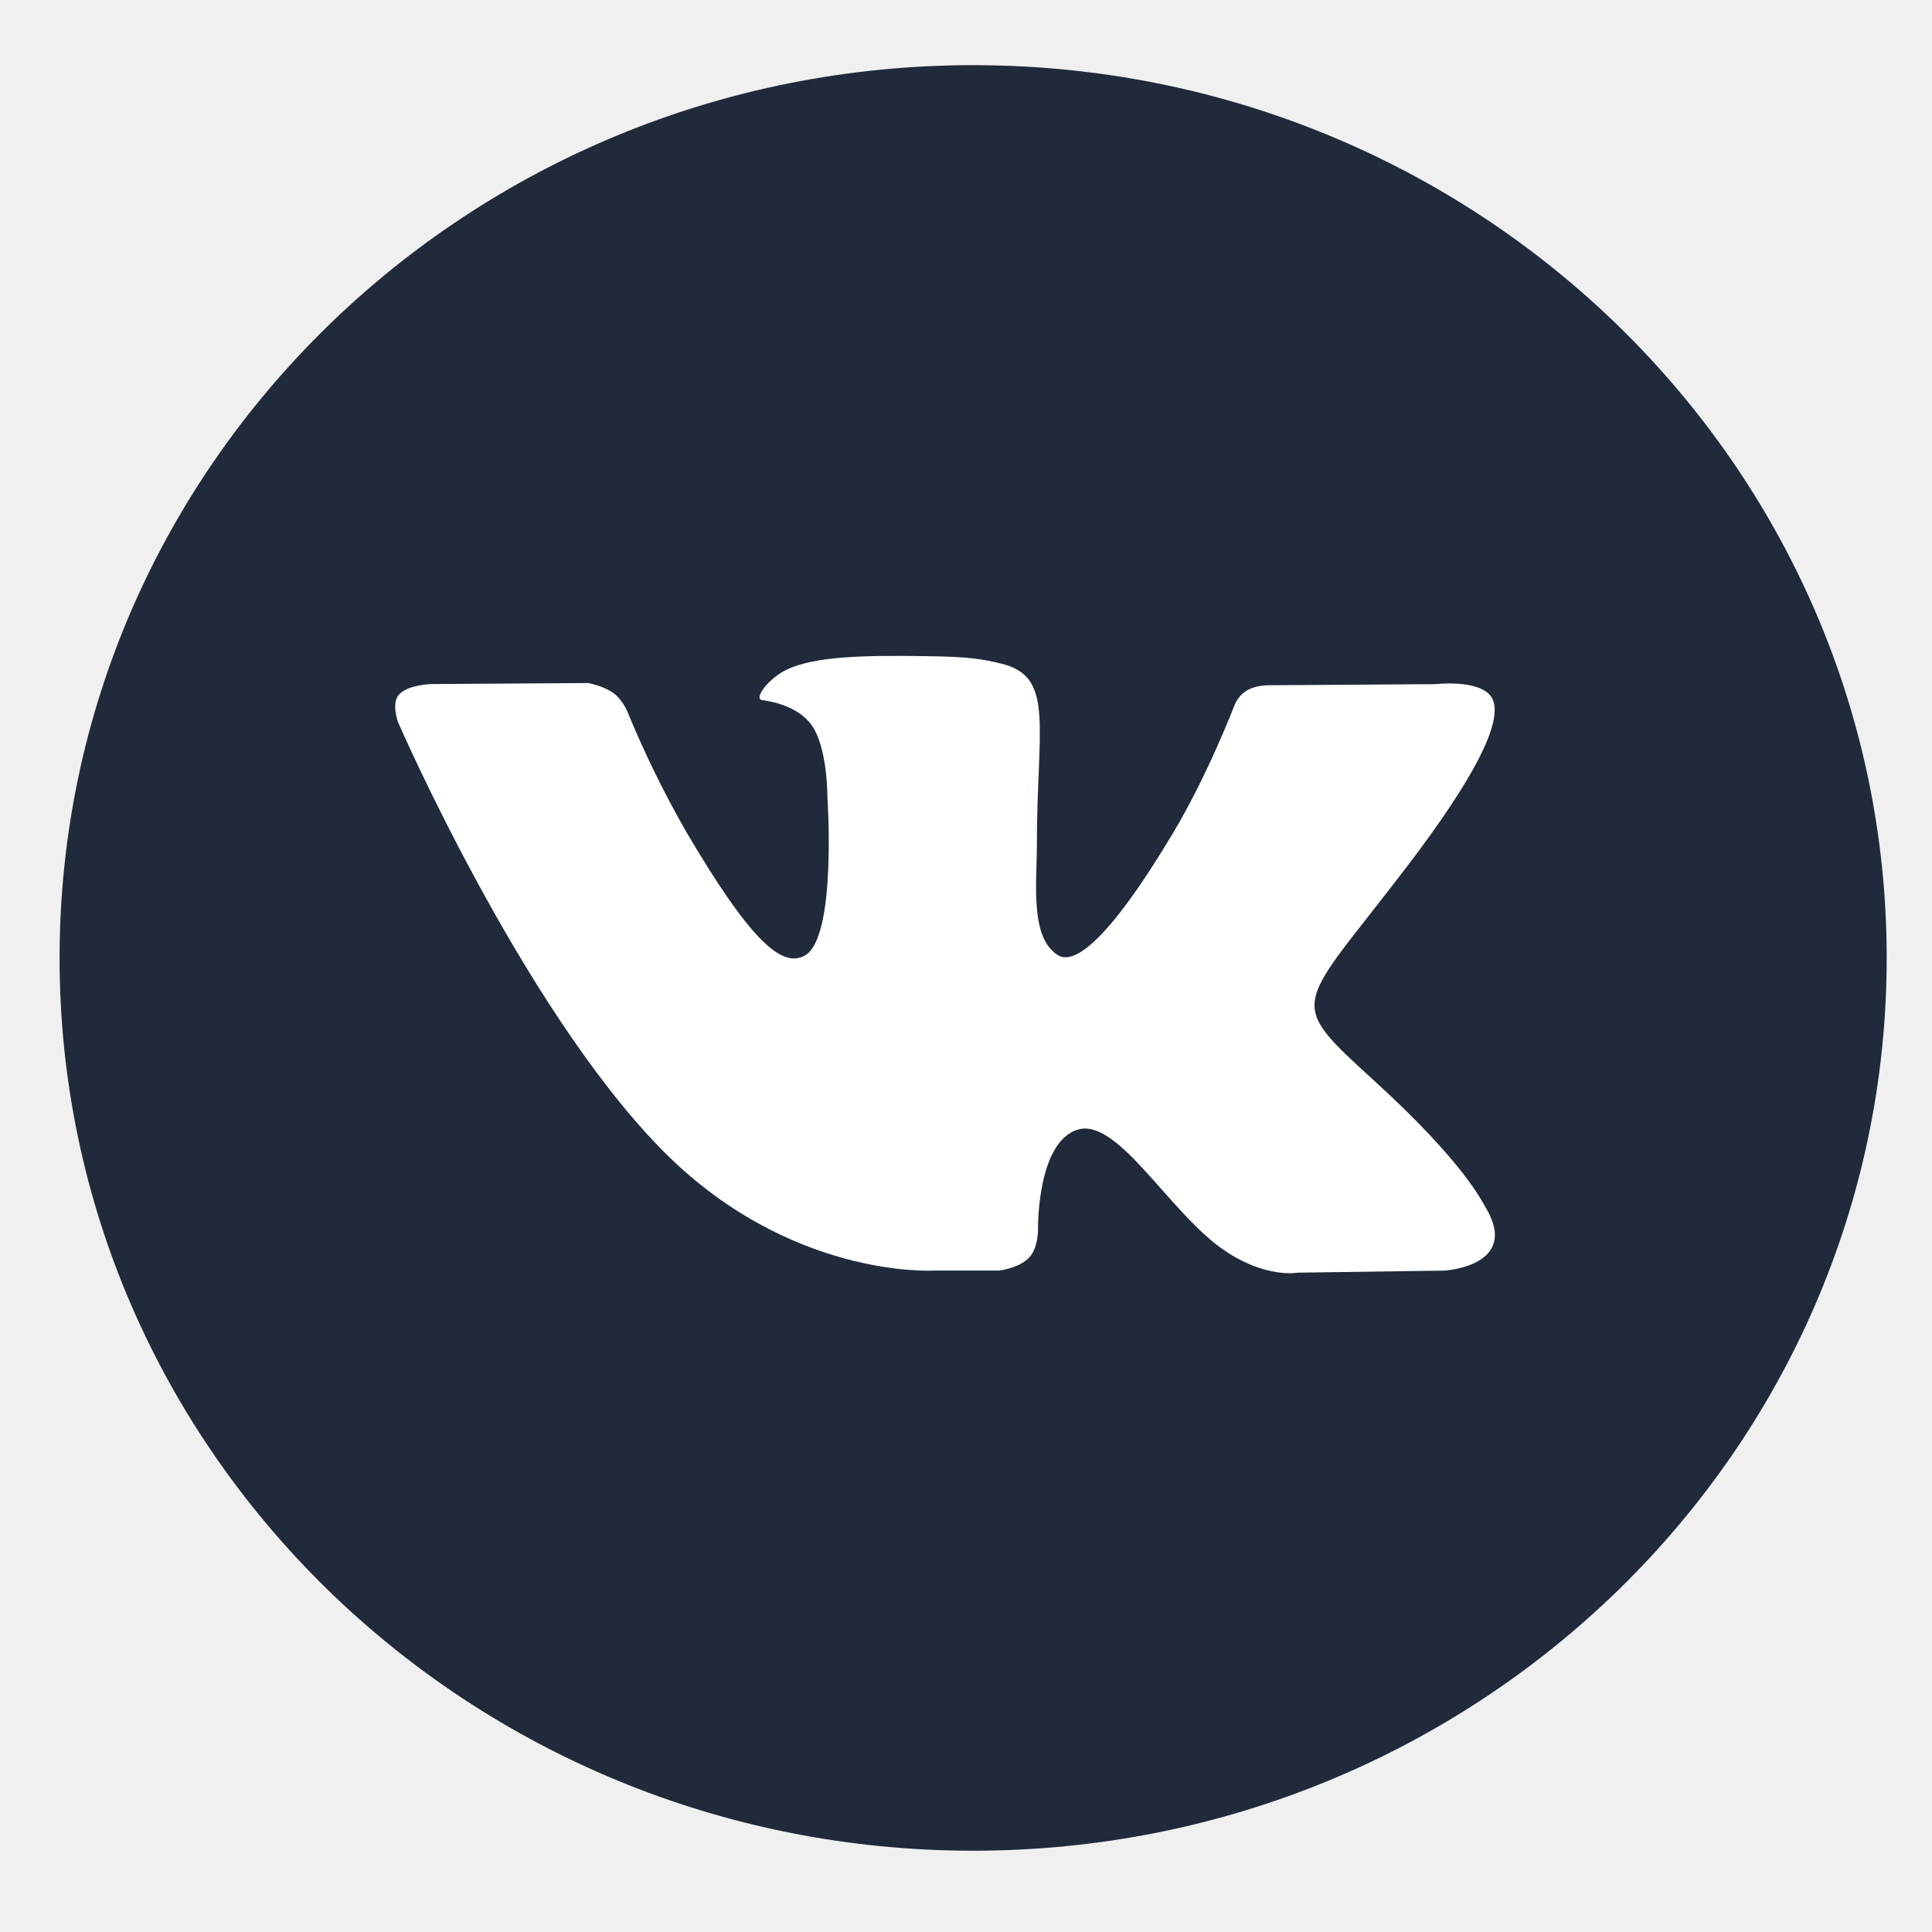
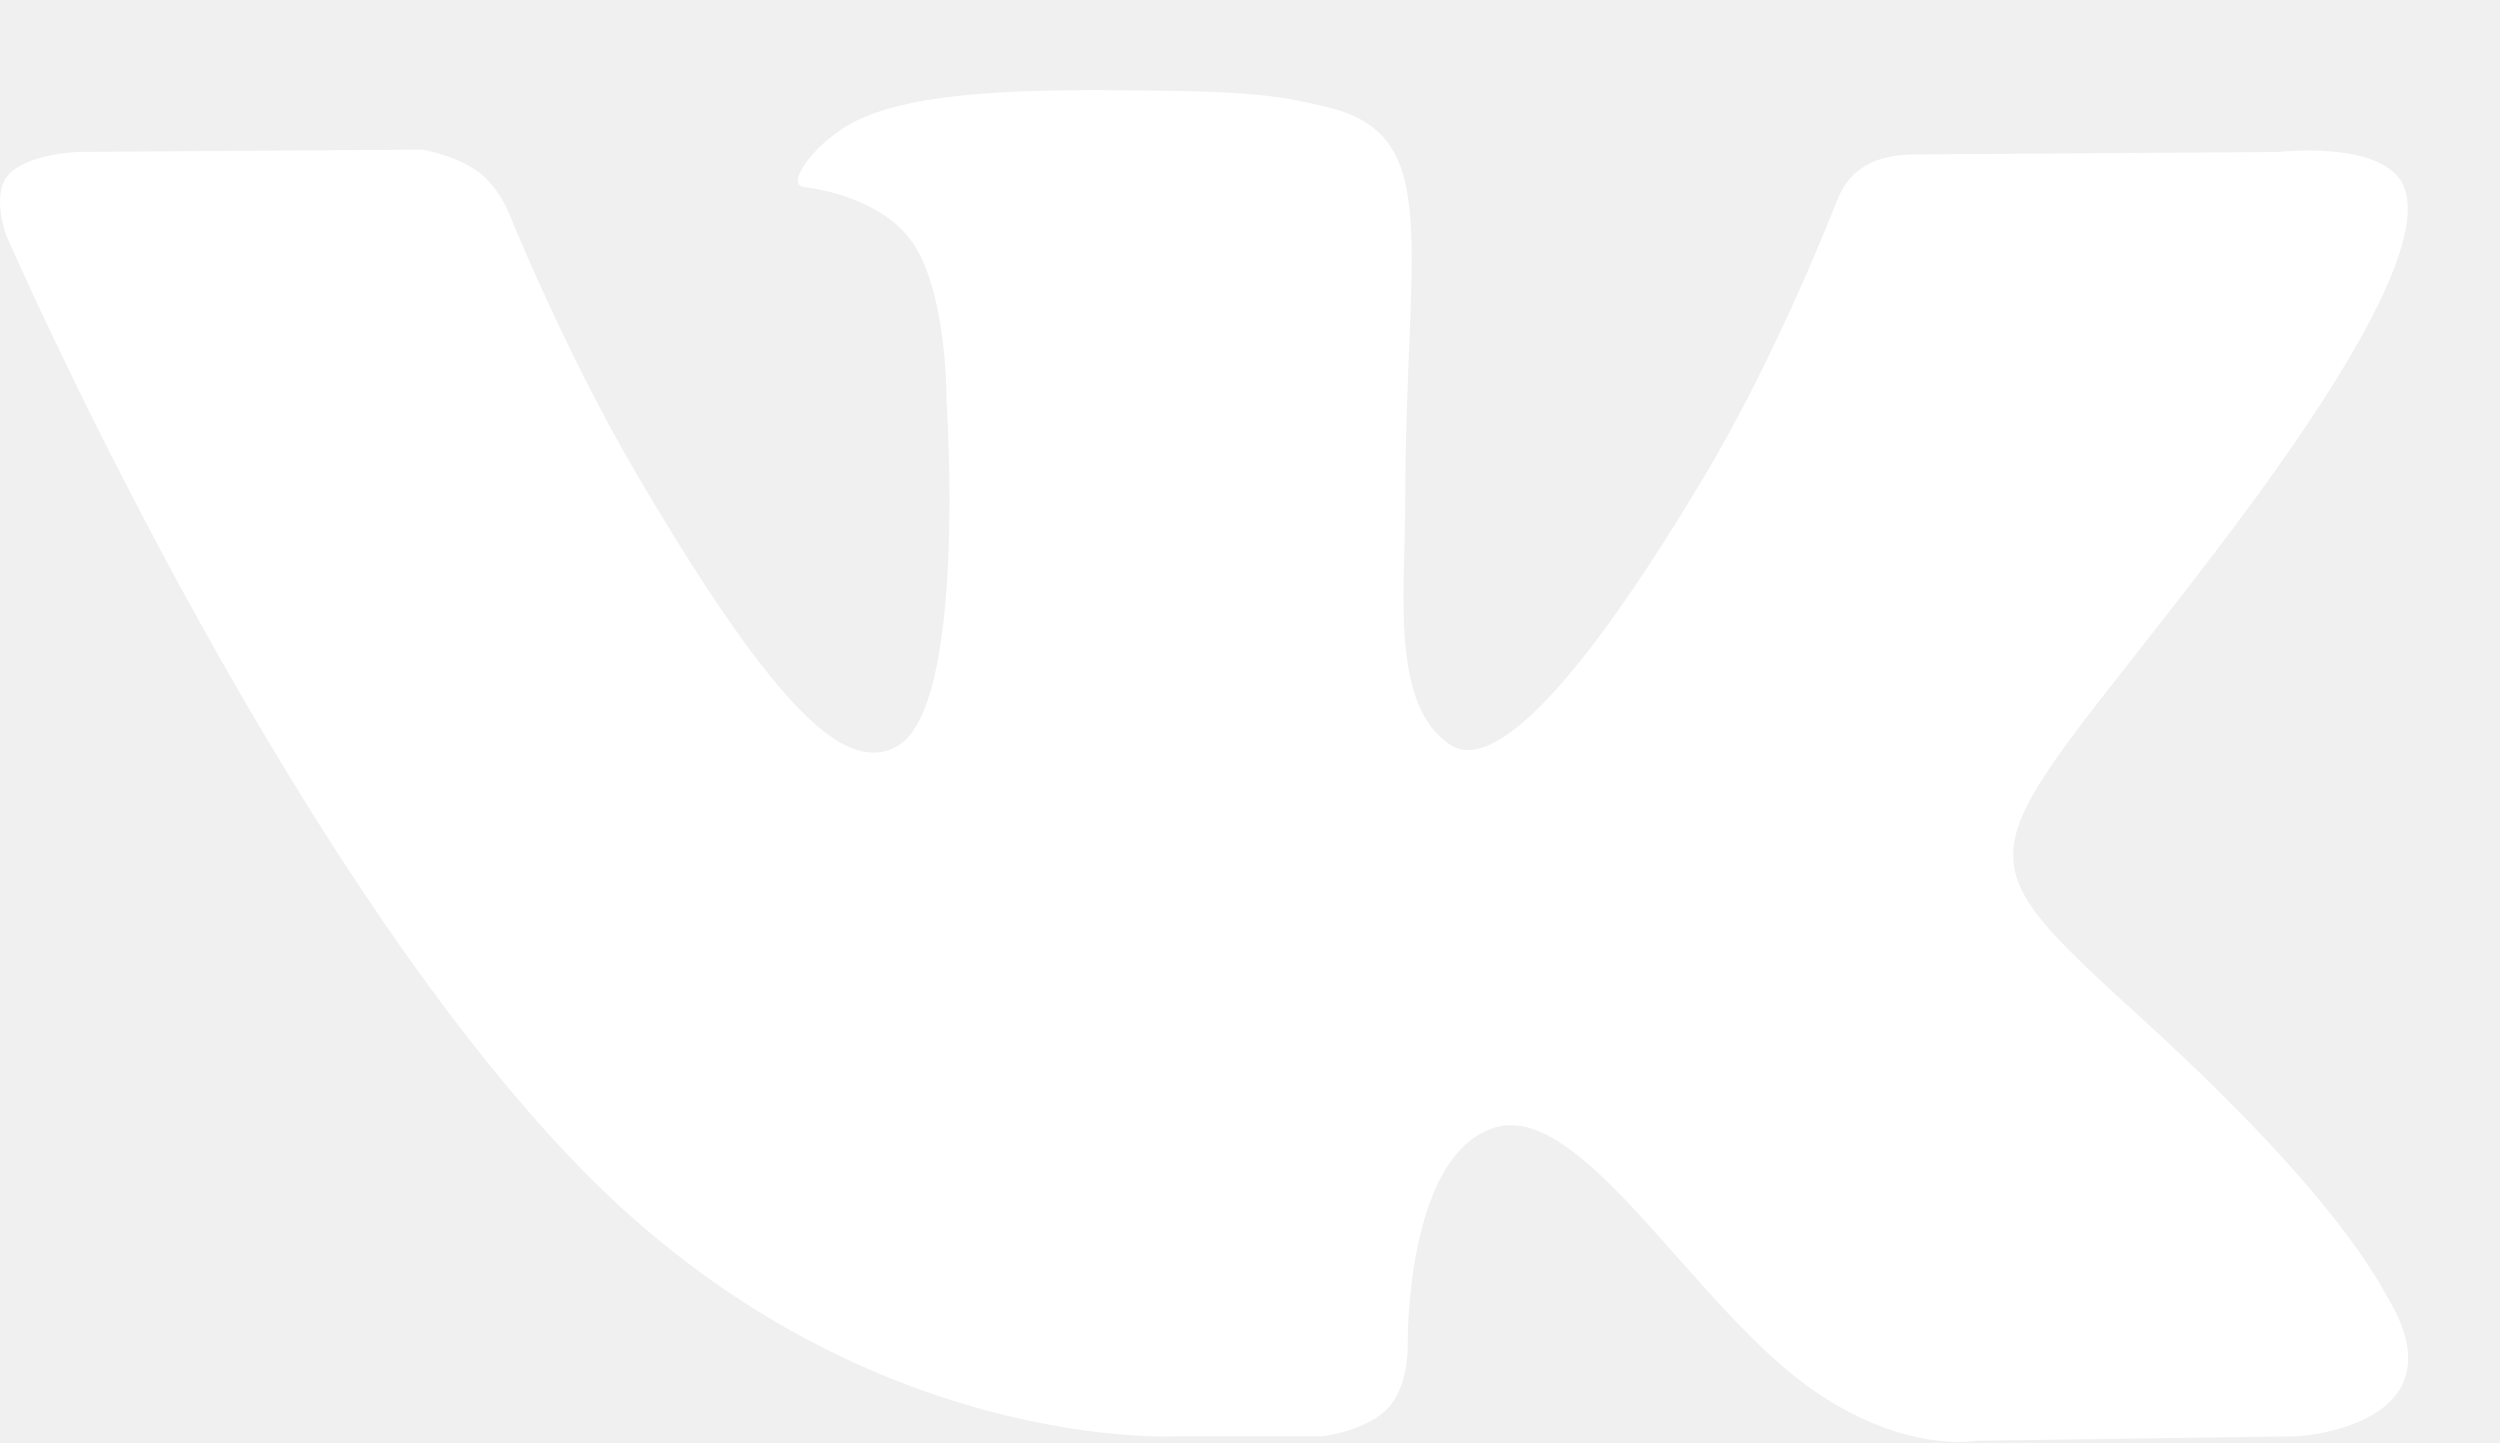
- <svg xmlns="http://www.w3.org/2000/svg" width="44" height="44" fill="none">
-   <path fill-rule="evenodd" clip-rule="evenodd" d="M22.163 1.484c11.49 0 20.805 9.103 20.805 20.333 0 11.23-9.315 20.332-20.805 20.332S1.357 33.046 1.357 21.817c0-11.23 9.315-20.333 20.806-20.333z" fill="#212A3A" />
-   <path d="M24.54 25.728c.92-.29 2.1 1.913 3.354 2.755.942.639 1.663.501 1.663.501l3.345-.047s1.748-.105.921-1.457c-.068-.112-.484-1.002-2.489-2.833-2.096-1.915-1.812-1.605.712-4.916 1.538-2.019 2.153-3.251 1.96-3.776-.185-.506-1.314-.374-1.314-.374l-3.768.025c-.367 0-.678.111-.82.483-.003.004-.598 1.562-1.391 2.886-1.677 2.802-2.346 2.952-2.623 2.776-.637-.406-.476-1.628-.476-2.497 0-2.716.416-3.849-.815-4.141-.41-.098-.711-.161-1.76-.17-1.34-.02-2.479 0-3.124.308-.428.209-.757.667-.557.693.25.033.811.15 1.112.55.386.517.374 1.677.374 1.677s.22 3.198-.52 3.594c-.508.272-1.203-.283-2.699-2.827a23.511 23.511 0 01-1.34-2.74s-.112-.267-.314-.413c-.24-.173-.578-.229-.578-.229l-3.576.023s-.538.015-.735.245c-.175.205-.015.627-.015.627s2.802 6.45 5.974 9.7c2.908 2.983 6.213 2.785 6.213 2.785h1.497s.452-.05.683-.292c.216-.225.206-.648.206-.648s-.03-1.977.9-2.268z" fill="#fff" />
+ <svg xmlns="http://www.w3.org/2000/svg" width="26" height="15" fill="none">
+   <path d="M15.54 11.728c.92-.29 2.1 1.913 3.354 2.755.942.639 1.663.501 1.663.501l3.345-.047s1.747-.105.921-1.457c-.068-.112-.484-1.002-2.489-2.833-2.096-1.915-1.812-1.605.712-4.916 1.538-2.019 2.153-3.251 1.96-3.776-.185-.506-1.314-.374-1.314-.374l-3.768.025c-.367 0-.678.111-.82.483-.003.003-.598 1.562-1.391 2.886-1.677 2.802-2.346 2.952-2.623 2.776-.637-.406-.476-1.628-.476-2.497 0-2.716.416-3.849-.815-4.141-.411-.098-.711-.161-1.76-.17-1.34-.02-2.479 0-3.124.308-.428.209-.757.667-.557.693.25.033.811.15 1.112.55.386.517.374 1.677.374 1.677s.22 3.198-.52 3.594c-.508.272-1.203-.283-2.699-2.827-.763-1.301-1.34-2.74-1.34-2.74s-.112-.267-.314-.413c-.24-.173-.578-.229-.578-.229L.817 1.58s-.538.015-.735.245c-.175.205-.015.627-.015.627s2.802 6.45 5.974 9.7c2.908 2.983 6.213 2.785 6.213 2.785h1.497s.452-.05.683-.292c.216-.225.206-.648.206-.648s-.03-1.977.9-2.268z" fill="#fff" />
</svg>
